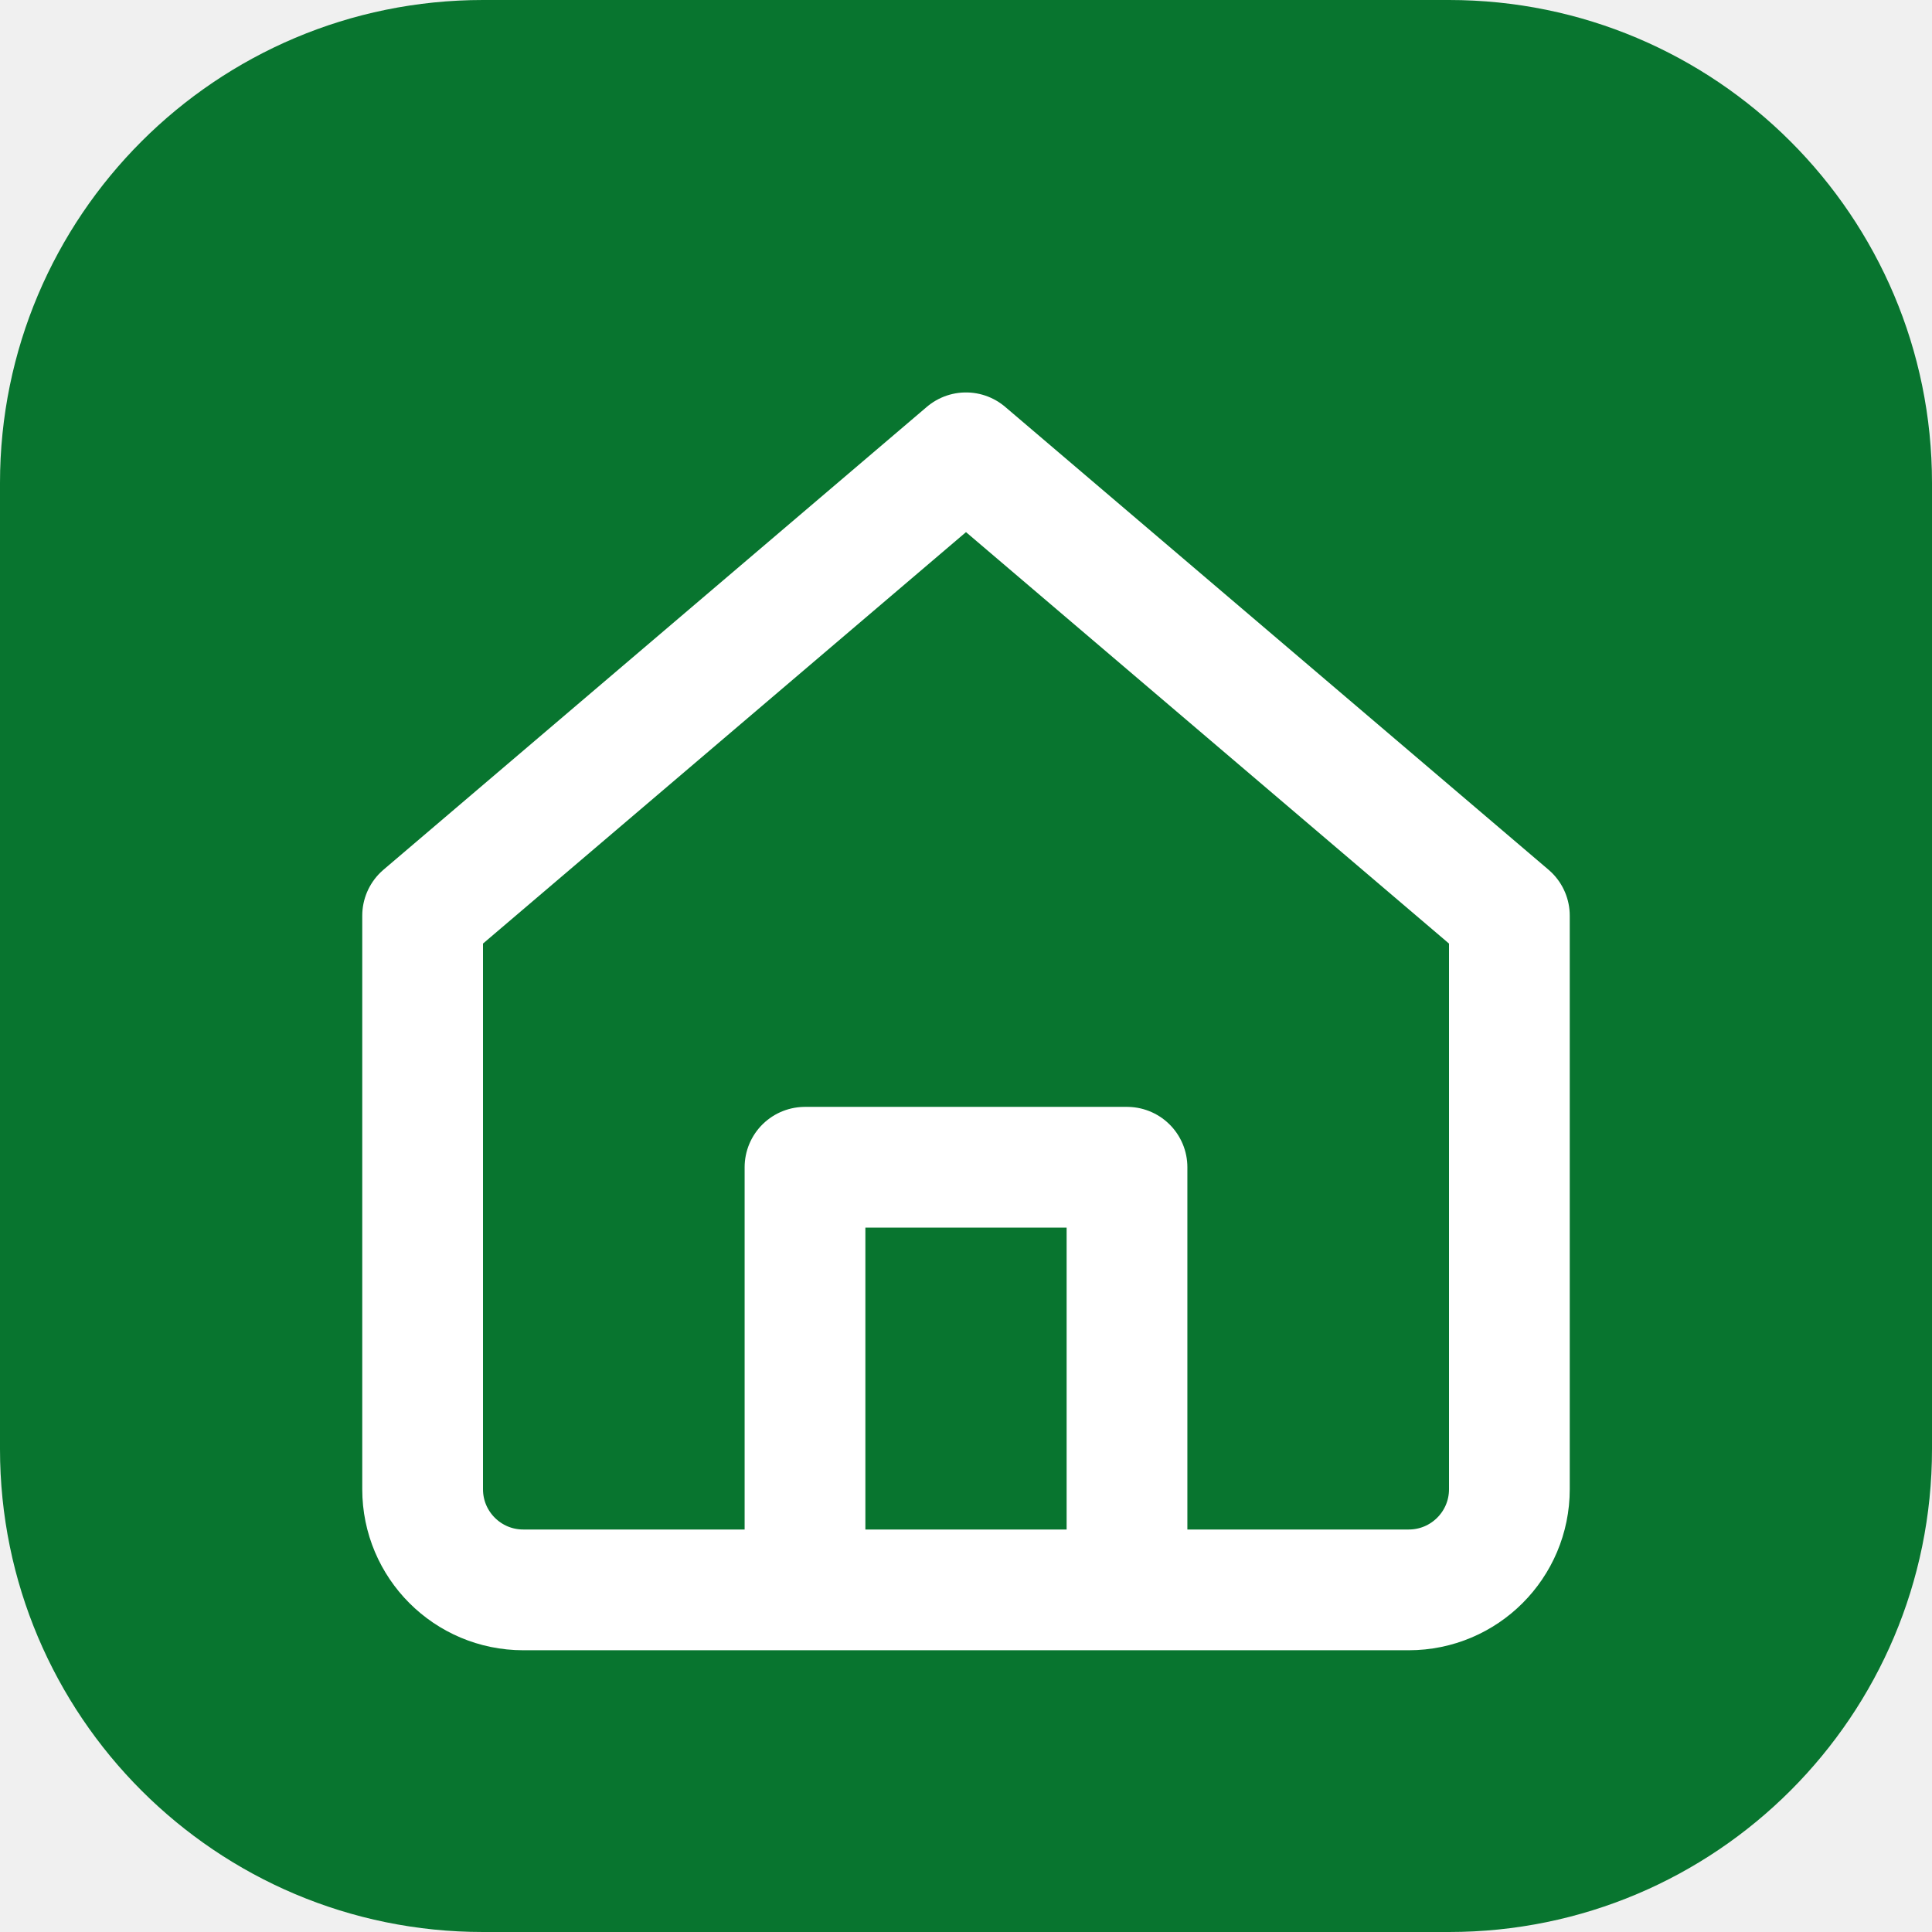
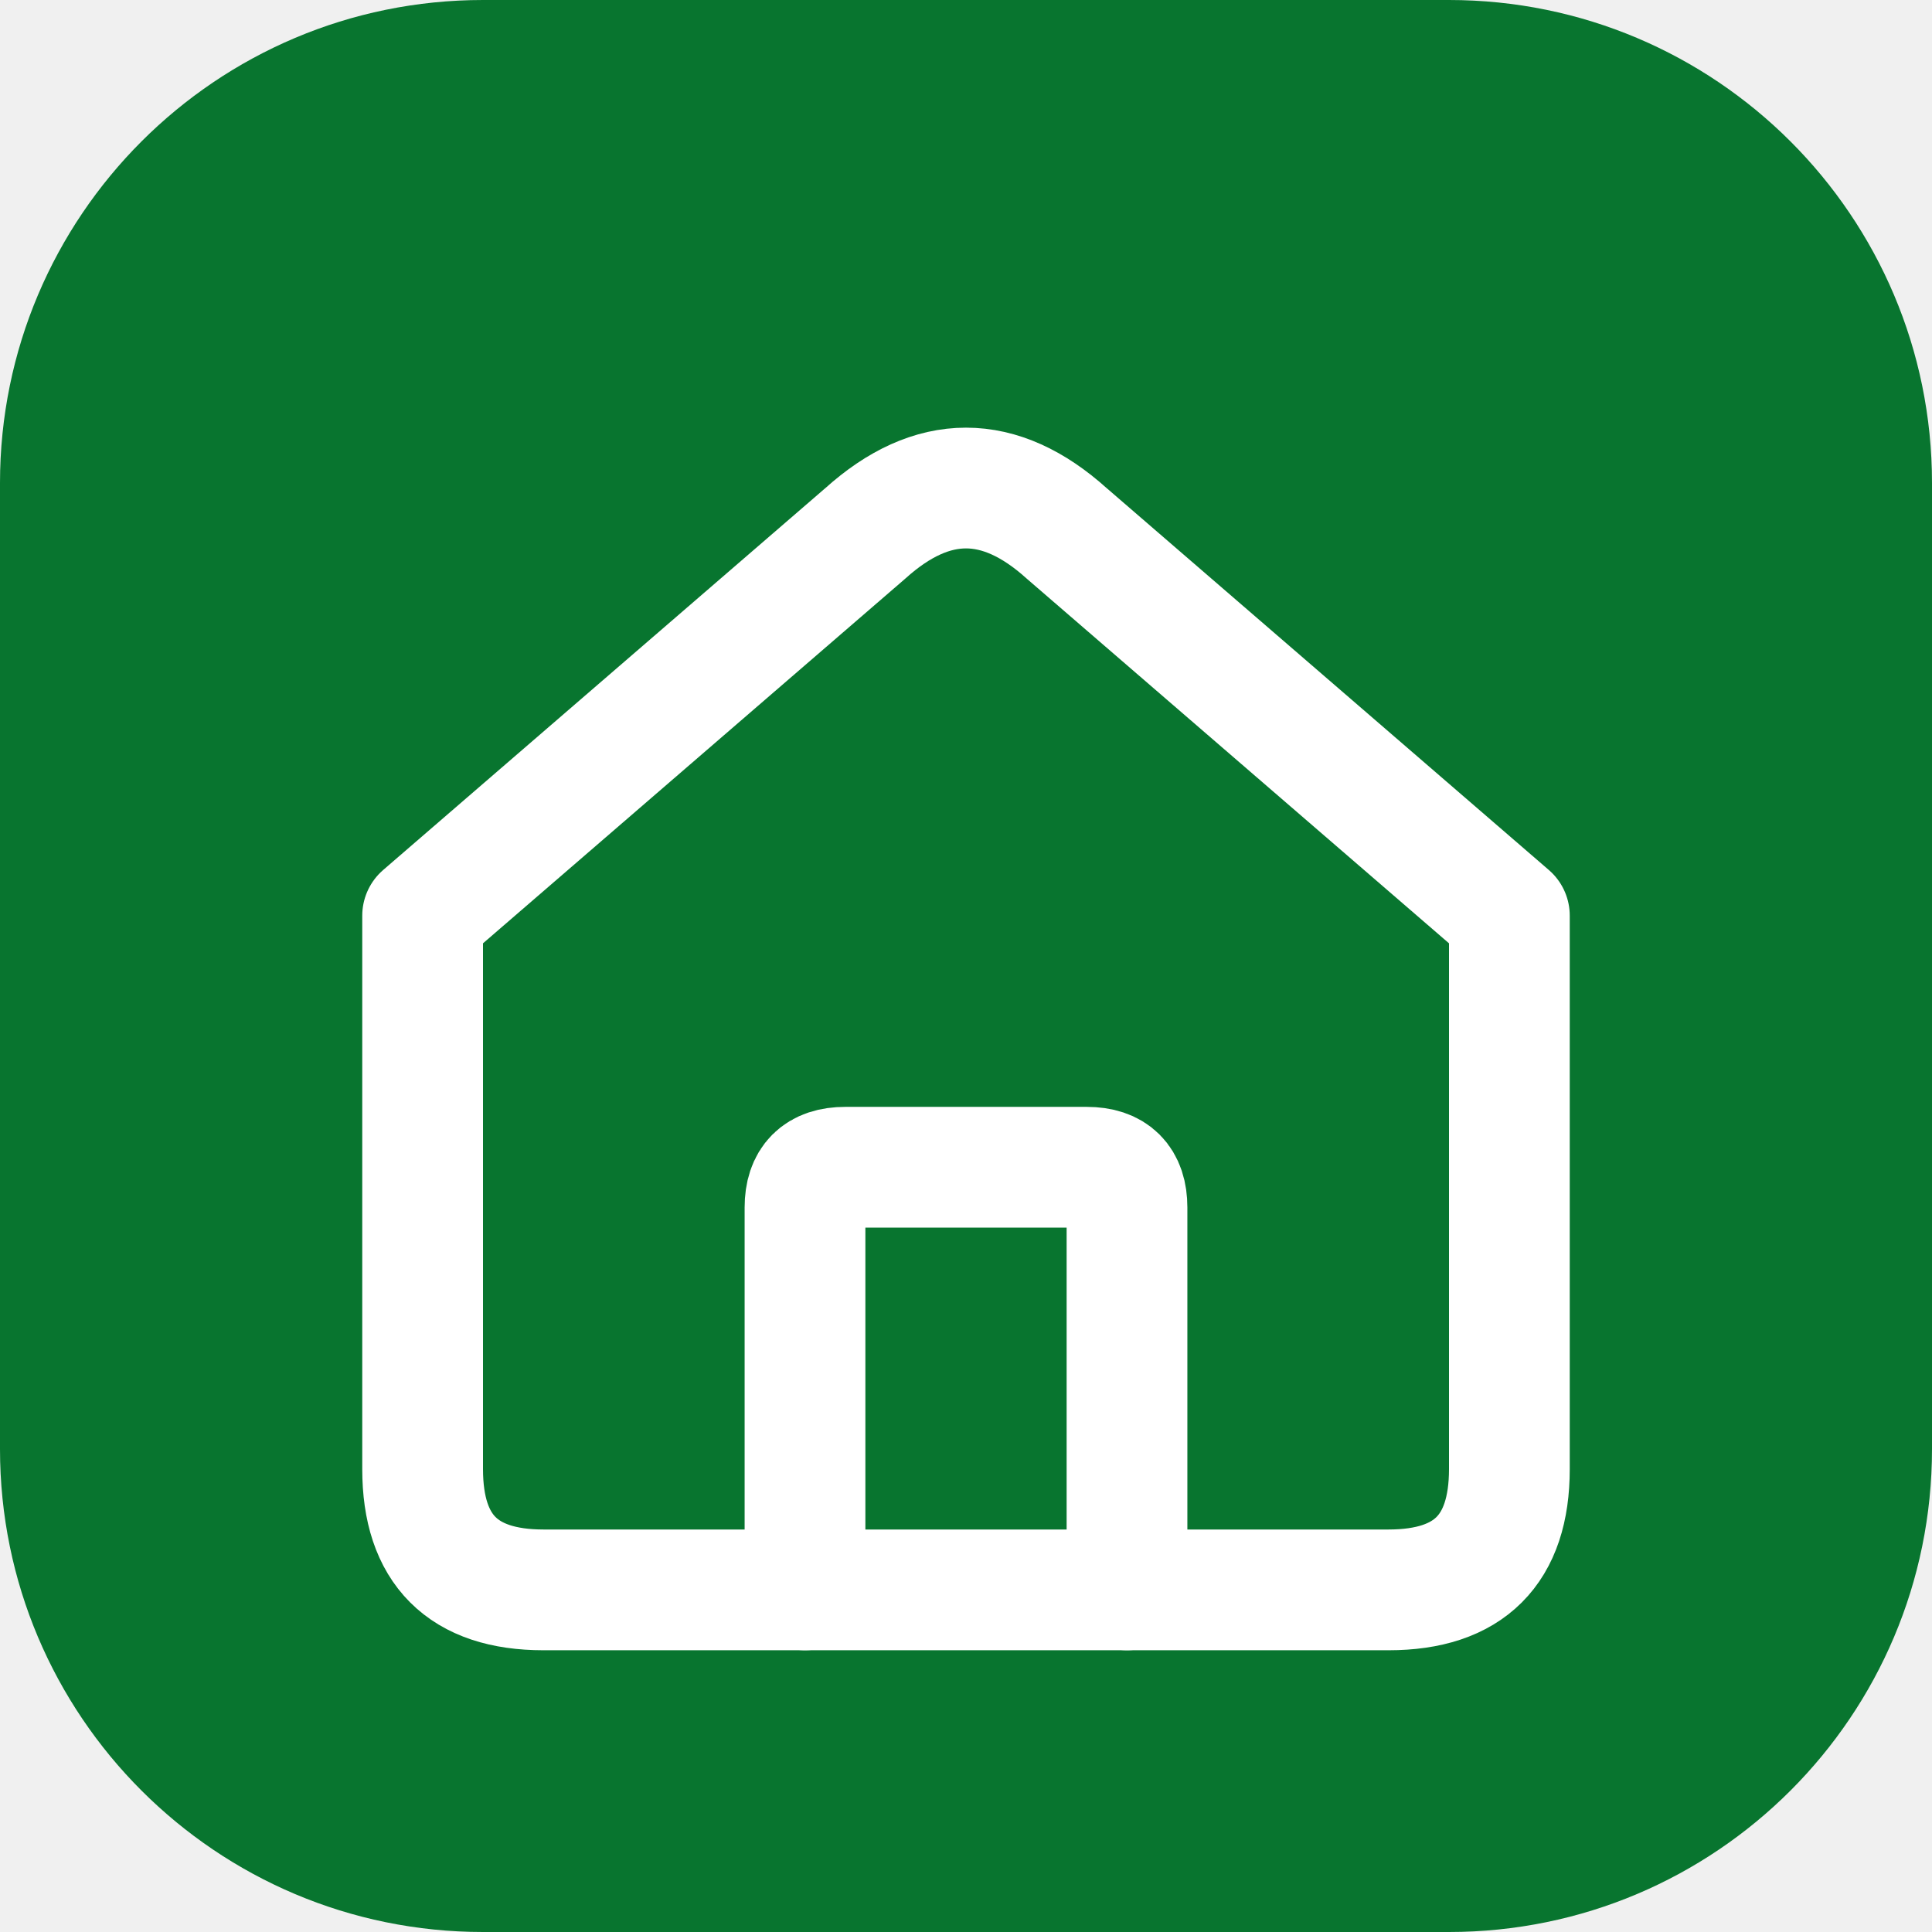
<svg xmlns="http://www.w3.org/2000/svg" viewBox="0 0 192 192">
  <rect width="192" height="192" rx="48" fill="#08752f" />
-   <path d="M42 91 96 45l54 46v57a10 10 0 0 1-10 10H52a10 10 0 0 1-10-10Z" fill="none" stroke="#fff" stroke-width="12" stroke-linecap="round" stroke-linejoin="round" />
-   <path d="M80 158v-42h32v42" fill="none" stroke="#fff" stroke-width="12" stroke-linejoin="round" />
+   <path d="M42 91 86 53q10-9 20 0l44 38v55q0 12-12 12H54q-12 0-12-12Z" fill="none" stroke="#fff" stroke-width="12" stroke-linecap="round" stroke-linejoin="round" />
+   <path d="M80 158v-38q0-4 4-4h24q4 0 4 4v38" fill="none" stroke="#fff" stroke-width="12" stroke-linecap="round" stroke-linejoin="round" />
</svg>
